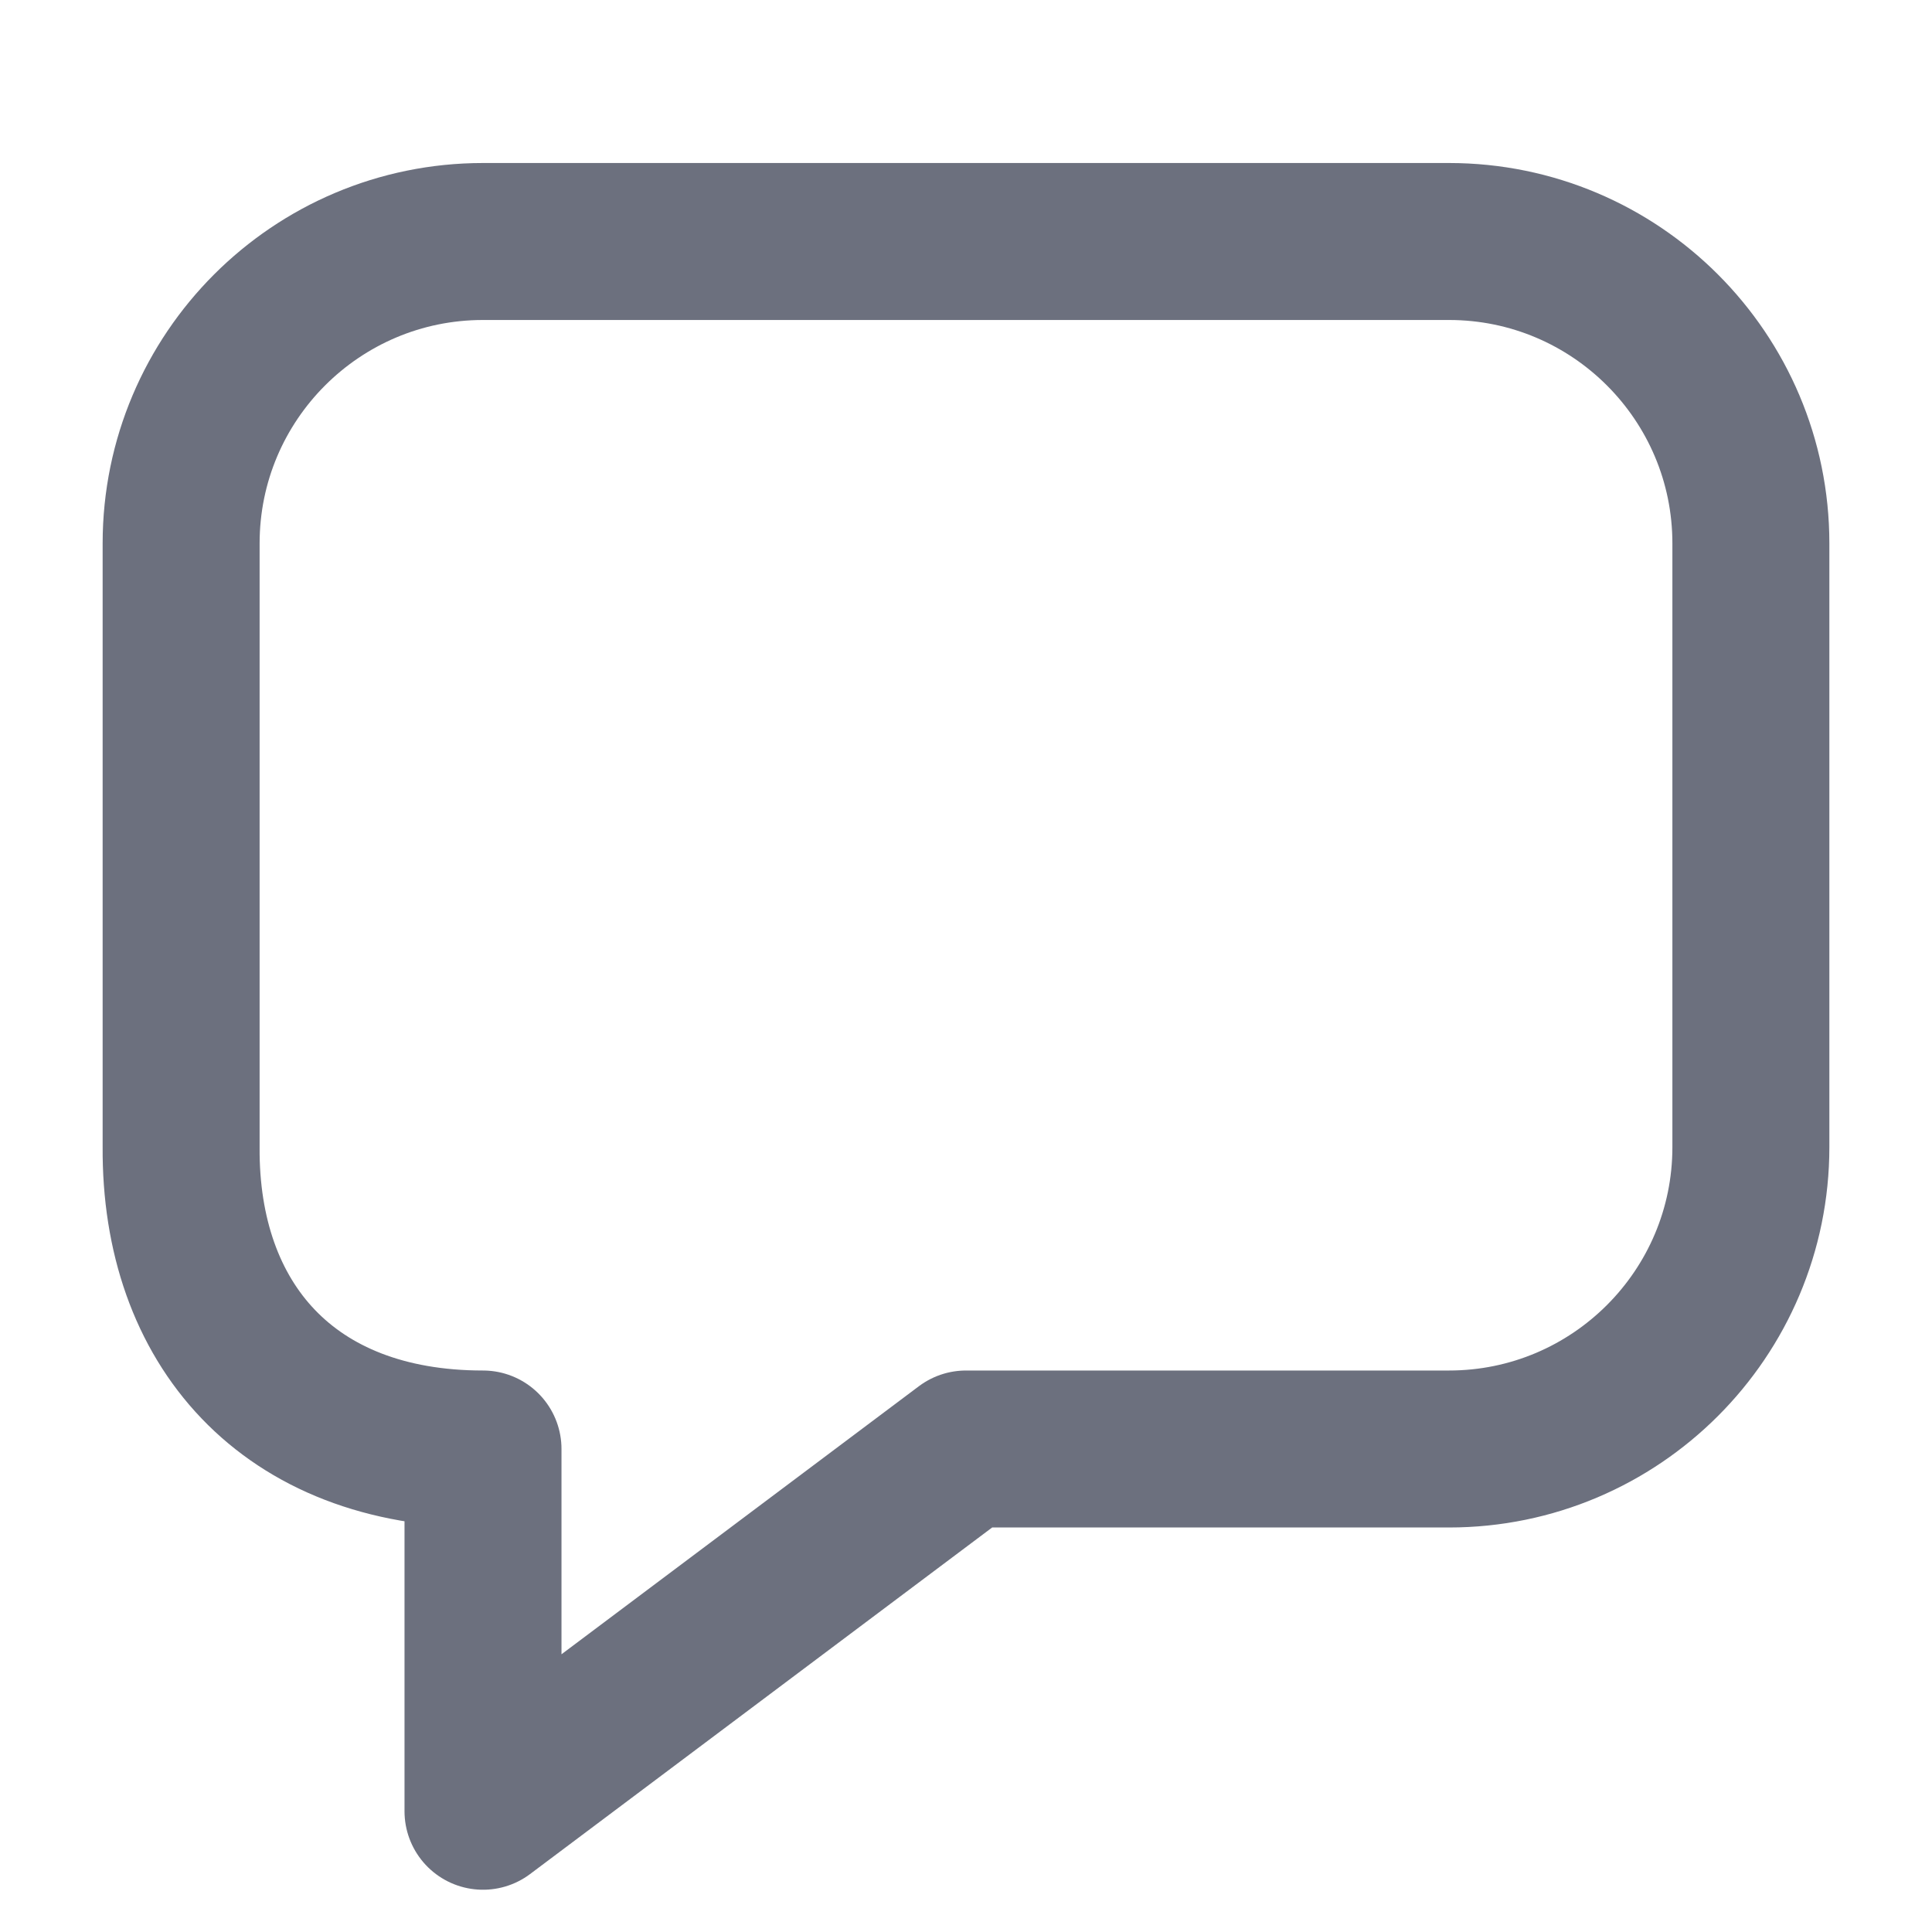
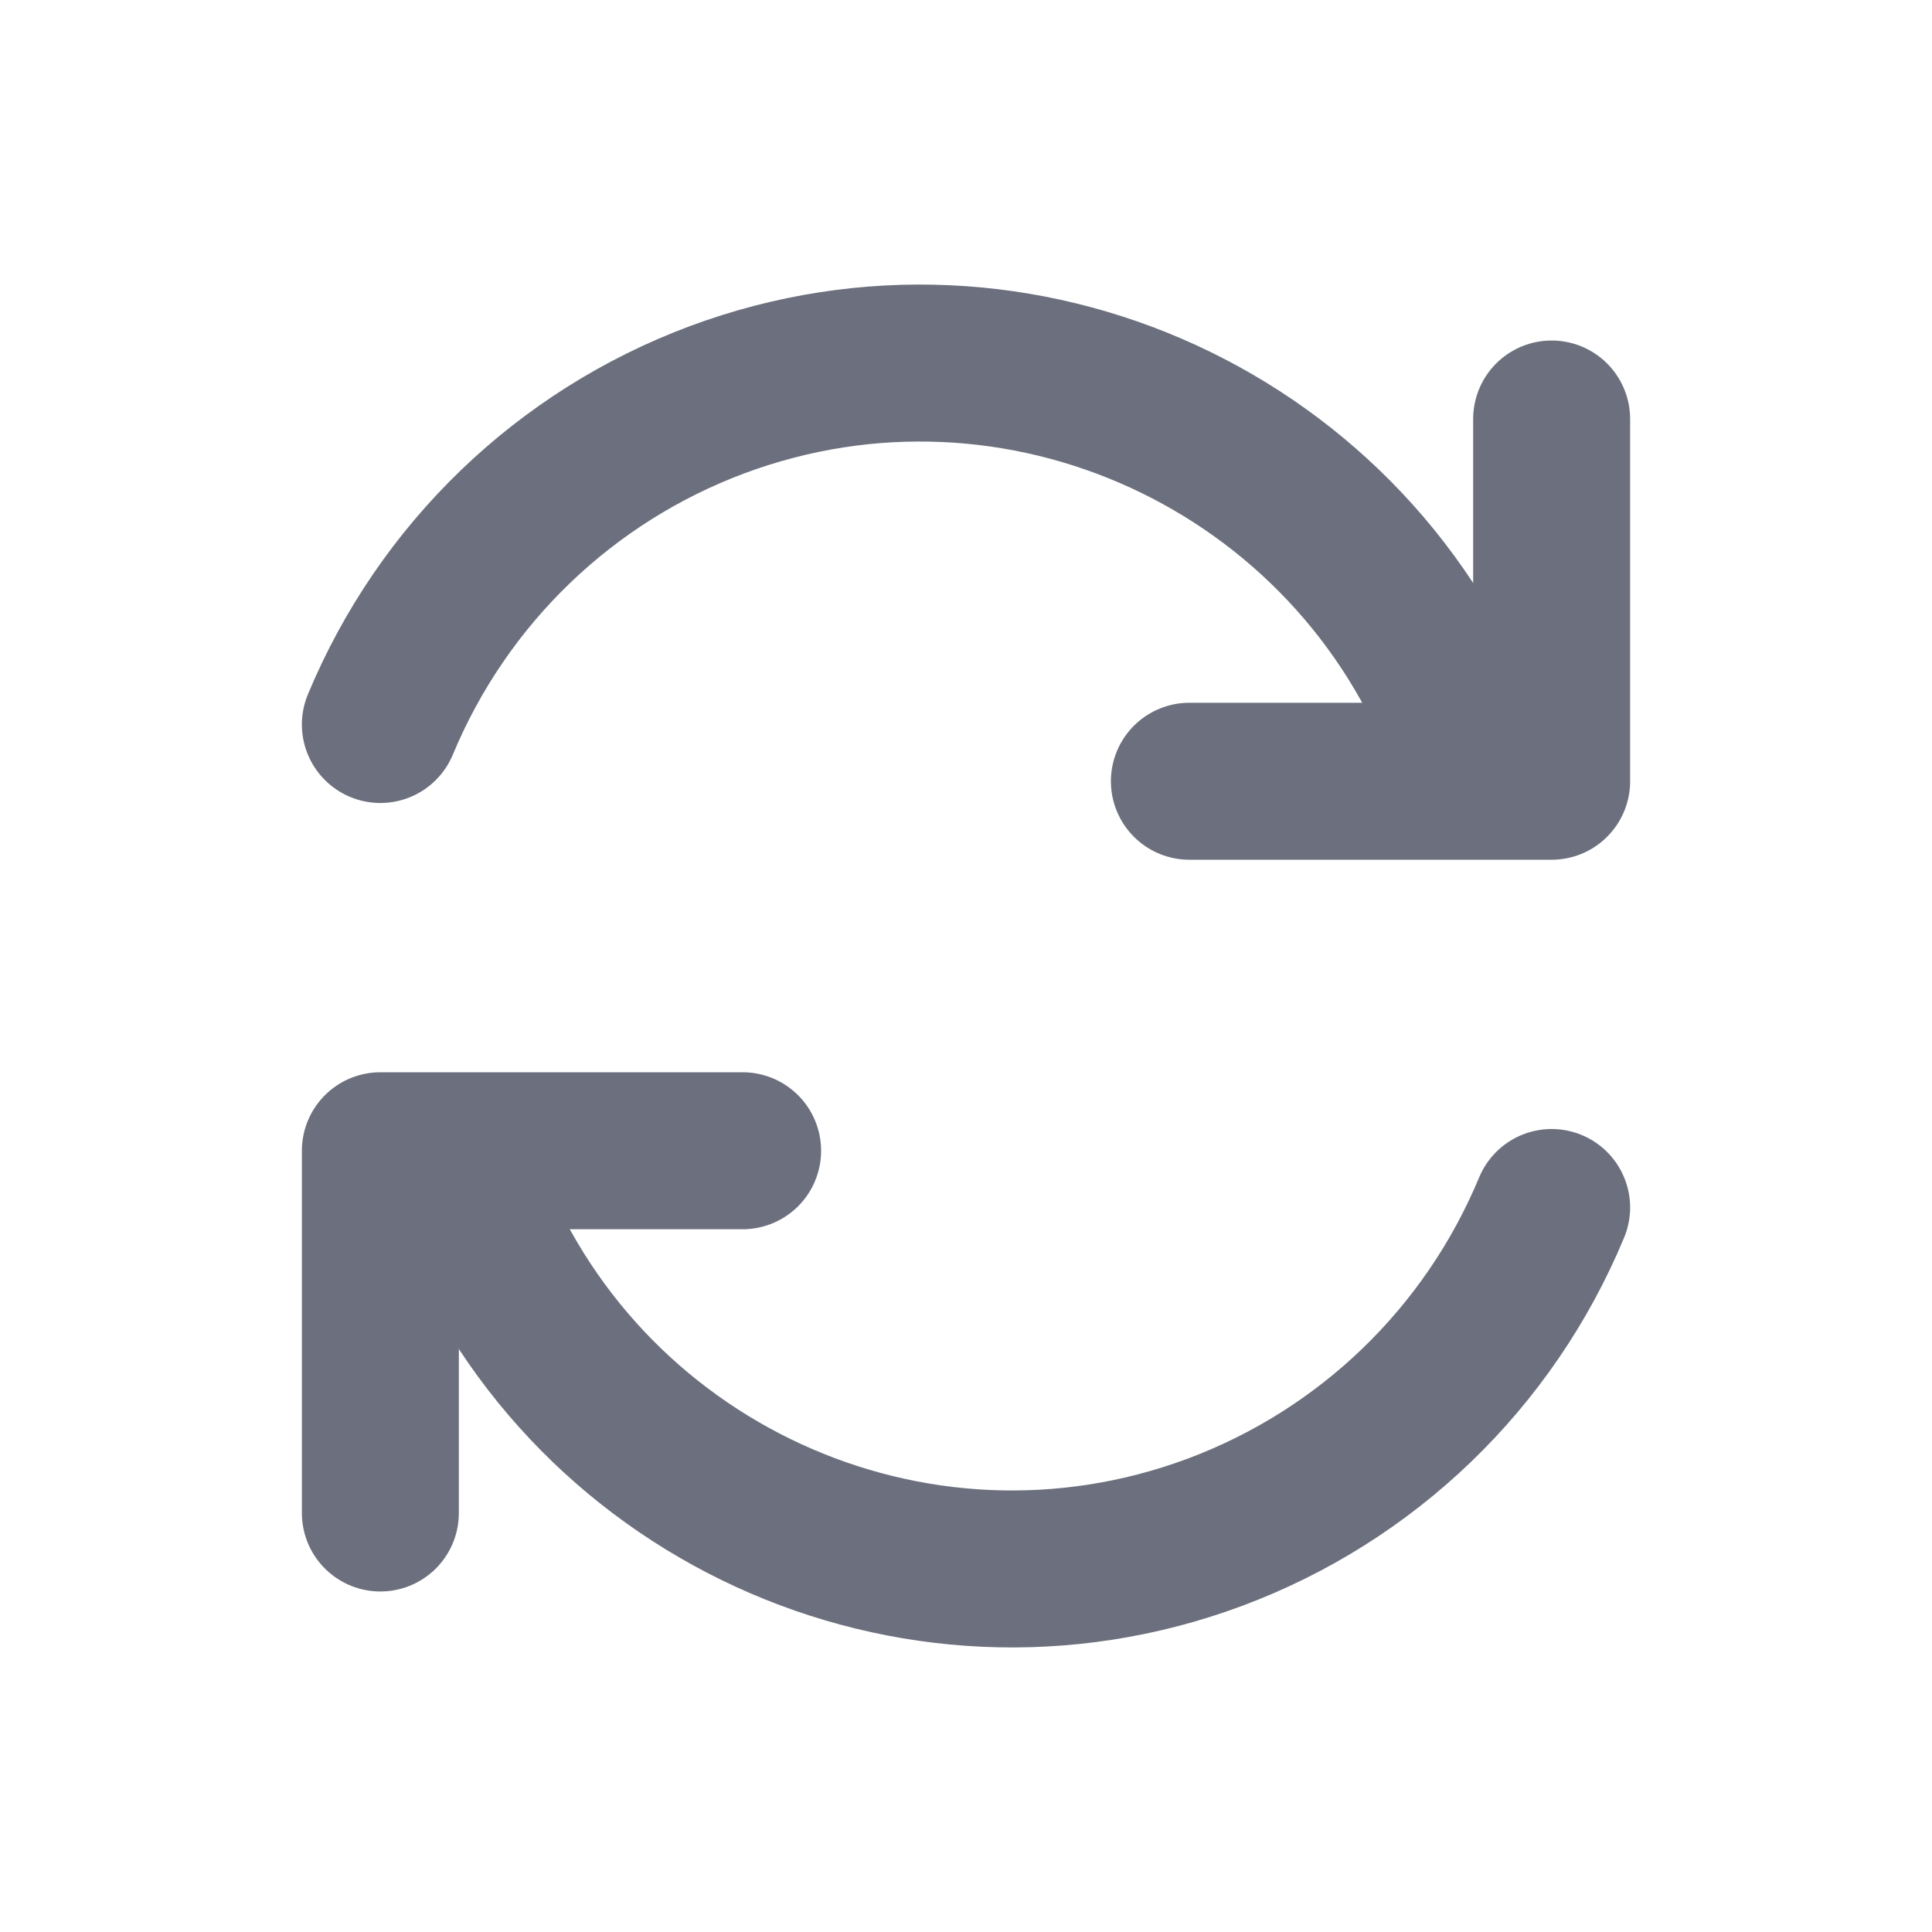
<svg xmlns="http://www.w3.org/2000/svg" id="a" width="16" height="16" viewBox="0 0 16 16">
-   <path d="M1.5,4.5c0-1.38,1.12-2.5,2.5-2.5h8c1.38,0,2.5,1.12,2.5,2.5v5c0,1.38-1.12,2.5-2.5,2.5h-4l-4,3v-3c-1.62,0-2.51-1.04-2.5-2.5v-5Z" fill="none" stroke="#6c707e" stroke-linecap="round" stroke-linejoin="round" stroke-width="1.3" />
+   <path d="M12.85,3.47v3h-3" fill="none" stroke="#6c707e" stroke-linecap="round" stroke-linejoin="round" stroke-width="1.3" />
+   <path d="M12.15,6.16c-.93-2.5-3.71-3.78-6.21-2.85-1.26.47-2.27,1.44-2.79,2.69" fill="none" stroke="#6c707e" stroke-linecap="round" stroke-linejoin="round" stroke-width="1.3" />
+   <path d="M3.15,12.53v-3h3" fill="none" stroke="#6c707e" stroke-linecap="round" stroke-linejoin="round" stroke-width="1.3" />
+   <path d="M3.85,9.84c.93,2.5,3.71,3.78,6.21,2.85,1.26-.47,2.27-1.44,2.79-2.69" fill="none" stroke="#6c707e" stroke-linecap="round" stroke-linejoin="round" stroke-width="1.3" />
</svg>
